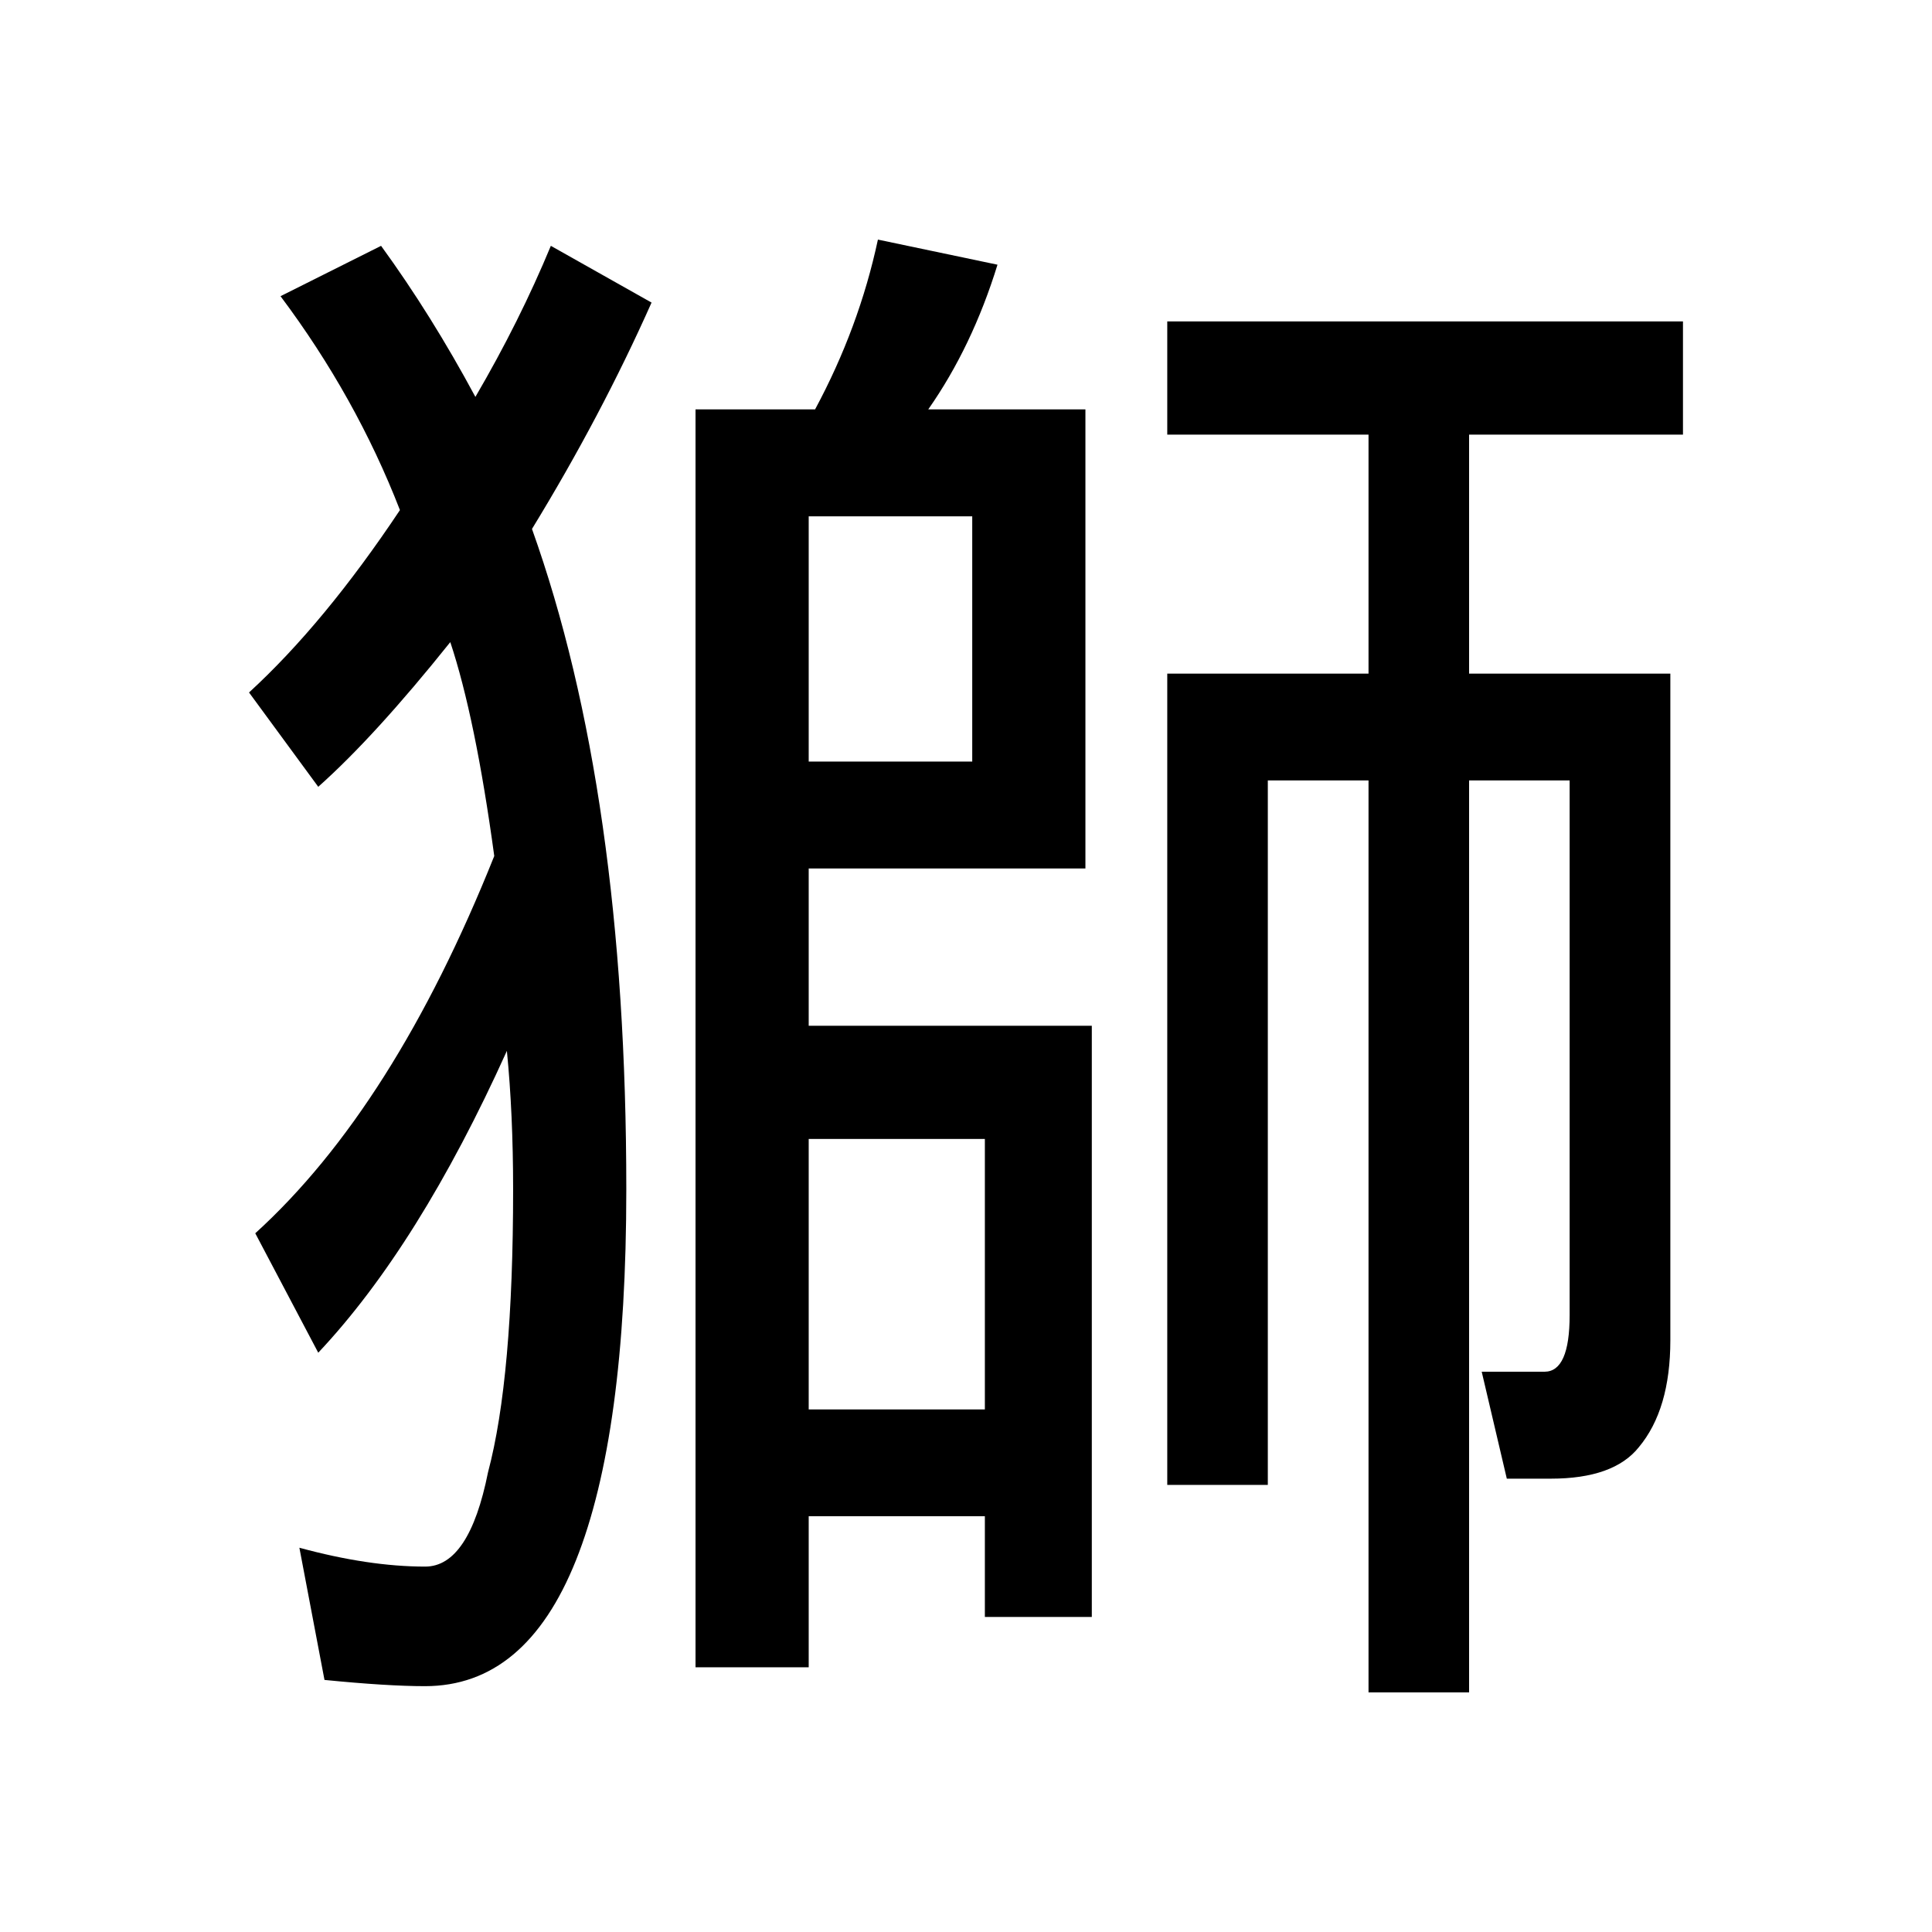
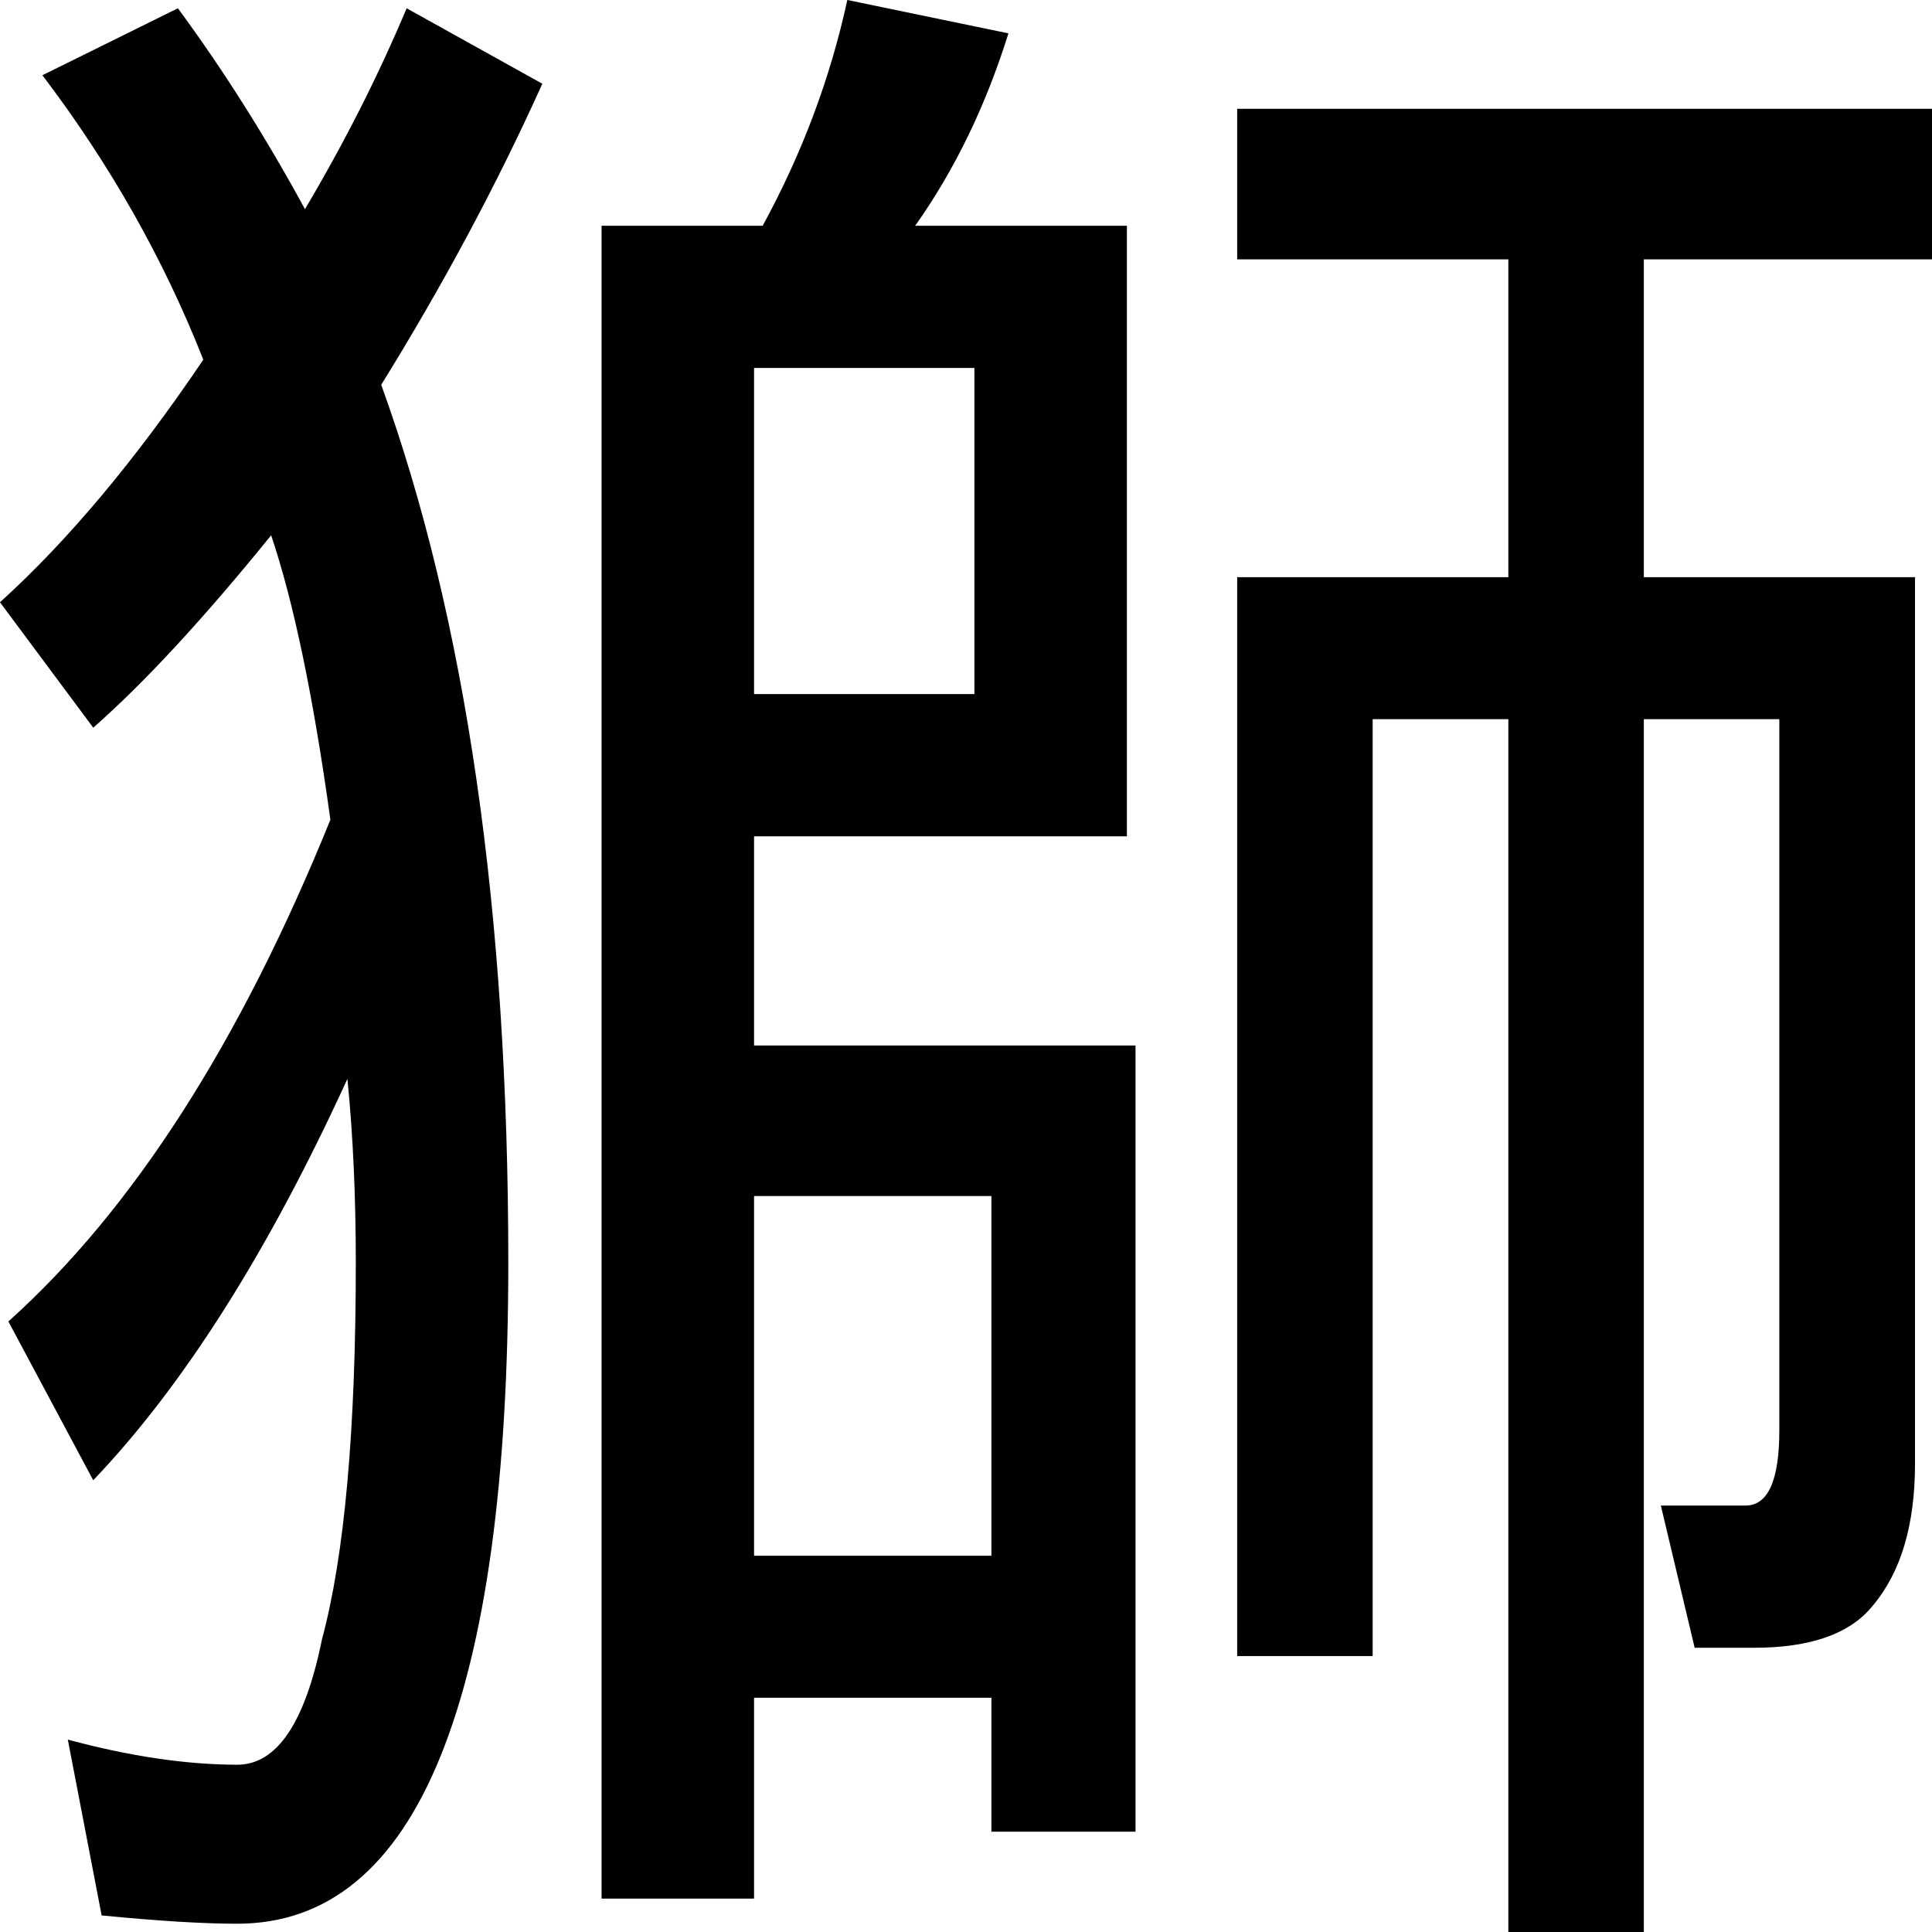
- <svg xmlns="http://www.w3.org/2000/svg" width="48" height="48" viewBox="0 0 12.7 12.7" version="1.1" id="svg8">
-   <defs id="defs2">
-     </defs>
-   <g aria-label="獅" style="font-style:normal;font-weight:normal;font-size:10.583px;line-height:1.25;font-family:sans-serif;letter-spacing:0px;word-spacing:0px;fill:#000000;fill-opacity:1;stroke:none;stroke-width:0.265" id="text4081">
-     <path d="M 3.621,1.616 4.283,1.989 Q 3.952,2.733 3.497,3.477 q 0.62,1.736 0.62,4.341 0,1.612 -0.331,2.439 -0.331,0.827 -0.992,0.827 -0.248,0 -0.661,-0.041 L 1.968,10.174 q 0.455,0.124 0.827,0.124 0.289,0 0.413,-0.62 0.165,-0.62 0.165,-1.86 0,-0.496 -0.041,-0.91 -0.579,1.282 -1.24,1.984 L 1.678,8.107 Q 2.588,7.28 3.249,5.627 3.125,4.717 2.96,4.221 2.464,4.841 2.092,5.172 L 1.637,4.552 Q 2.133,4.097 2.629,3.353 2.34,2.609 1.844,1.947 L 2.505,1.616 Q 2.836,2.071 3.125,2.609 3.415,2.113 3.621,1.616 Z M 7.673,2.113 H 11.063 V 2.857 H 9.657 V 4.428 h 1.323 v 4.382 q 0,0.455 -0.207,0.703 -0.165,0.207 -0.579,0.207 H 9.905 L 9.74,9.017 h 0.413 q 0.165,0 0.165,-0.372 V 5.13 H 9.657 V 11.125 H 8.996 V 5.13 H 8.334 V 9.761 H 7.673 V 4.428 H 8.996 V 2.857 H 7.673 Z M 5.771,1.575 6.557,1.74 Q 6.391,2.278 6.102,2.691 H 7.135 V 5.709 H 5.316 V 6.743 H 7.177 V 10.629 H 6.474 V 9.967 H 5.316 V 10.96 H 4.572 V 2.691 H 5.358 Q 5.647,2.154 5.771,1.575 Z M 5.316,5.006 H 6.391 V 3.394 H 5.316 Z M 6.474,9.265 V 7.487 H 5.316 v 1.778 z" style="font-size:10.583px;stroke-width:0.265" id="path4112" />
+ <svg xmlns="http://www.w3.org/2000/svg" id="svg8" version="1.1" viewBox="0 0 12.7 12.7" height="48" width="48">
+   <defs id="defs2" />
+   <g transform="matrix(1.347368,0,0,1.32987,-2.20579,-2.094676)" id="text4081" style="font-style:normal;font-weight:normal;font-size:10.583px;line-height:1.25;font-family:sans-serif;letter-spacing:0px;word-spacing:0px;fill:#000000;fill-opacity:1;stroke:none;stroke-width:0.265" aria-label="獅">
+     <path id="path4112" style="font-size:10.583px;stroke-width:0.265" d="M 3.621,1.616 4.283,1.989 Q 3.952,2.733 3.497,3.477 q 0.62,1.736 0.62,4.341 0,1.612 -0.331,2.439 -0.331,0.827 -0.992,0.827 -0.248,0 -0.661,-0.041 L 1.968,10.174 q 0.455,0.124 0.827,0.124 0.289,0 0.413,-0.62 0.165,-0.62 0.165,-1.86 0,-0.496 -0.041,-0.91 -0.579,1.282 -1.24,1.984 L 1.678,8.107 Q 2.588,7.28 3.249,5.627 3.125,4.717 2.96,4.221 2.464,4.841 2.092,5.172 L 1.637,4.552 Q 2.133,4.097 2.629,3.353 2.34,2.609 1.844,1.947 L 2.505,1.616 Q 2.836,2.071 3.125,2.609 3.415,2.113 3.621,1.616 Z M 7.673,2.113 H 11.063 V 2.857 H 9.657 V 4.428 h 1.323 v 4.382 q 0,0.455 -0.207,0.703 -0.165,0.207 -0.579,0.207 H 9.905 L 9.74,9.017 h 0.413 q 0.165,0 0.165,-0.372 V 5.13 H 9.657 V 11.125 H 8.996 V 5.13 H 8.334 V 9.761 H 7.673 V 4.428 H 8.996 V 2.857 H 7.673 Z M 5.771,1.575 6.557,1.74 Q 6.391,2.278 6.102,2.691 H 7.135 V 5.709 H 5.316 V 6.743 H 7.177 V 10.629 H 6.474 V 9.967 H 5.316 V 10.96 H 4.572 V 2.691 H 5.358 Q 5.647,2.154 5.771,1.575 Z M 5.316,5.006 H 6.391 V 3.394 H 5.316 Z M 6.474,9.265 V 7.487 H 5.316 v 1.778 z" />
  </g>
</svg>
